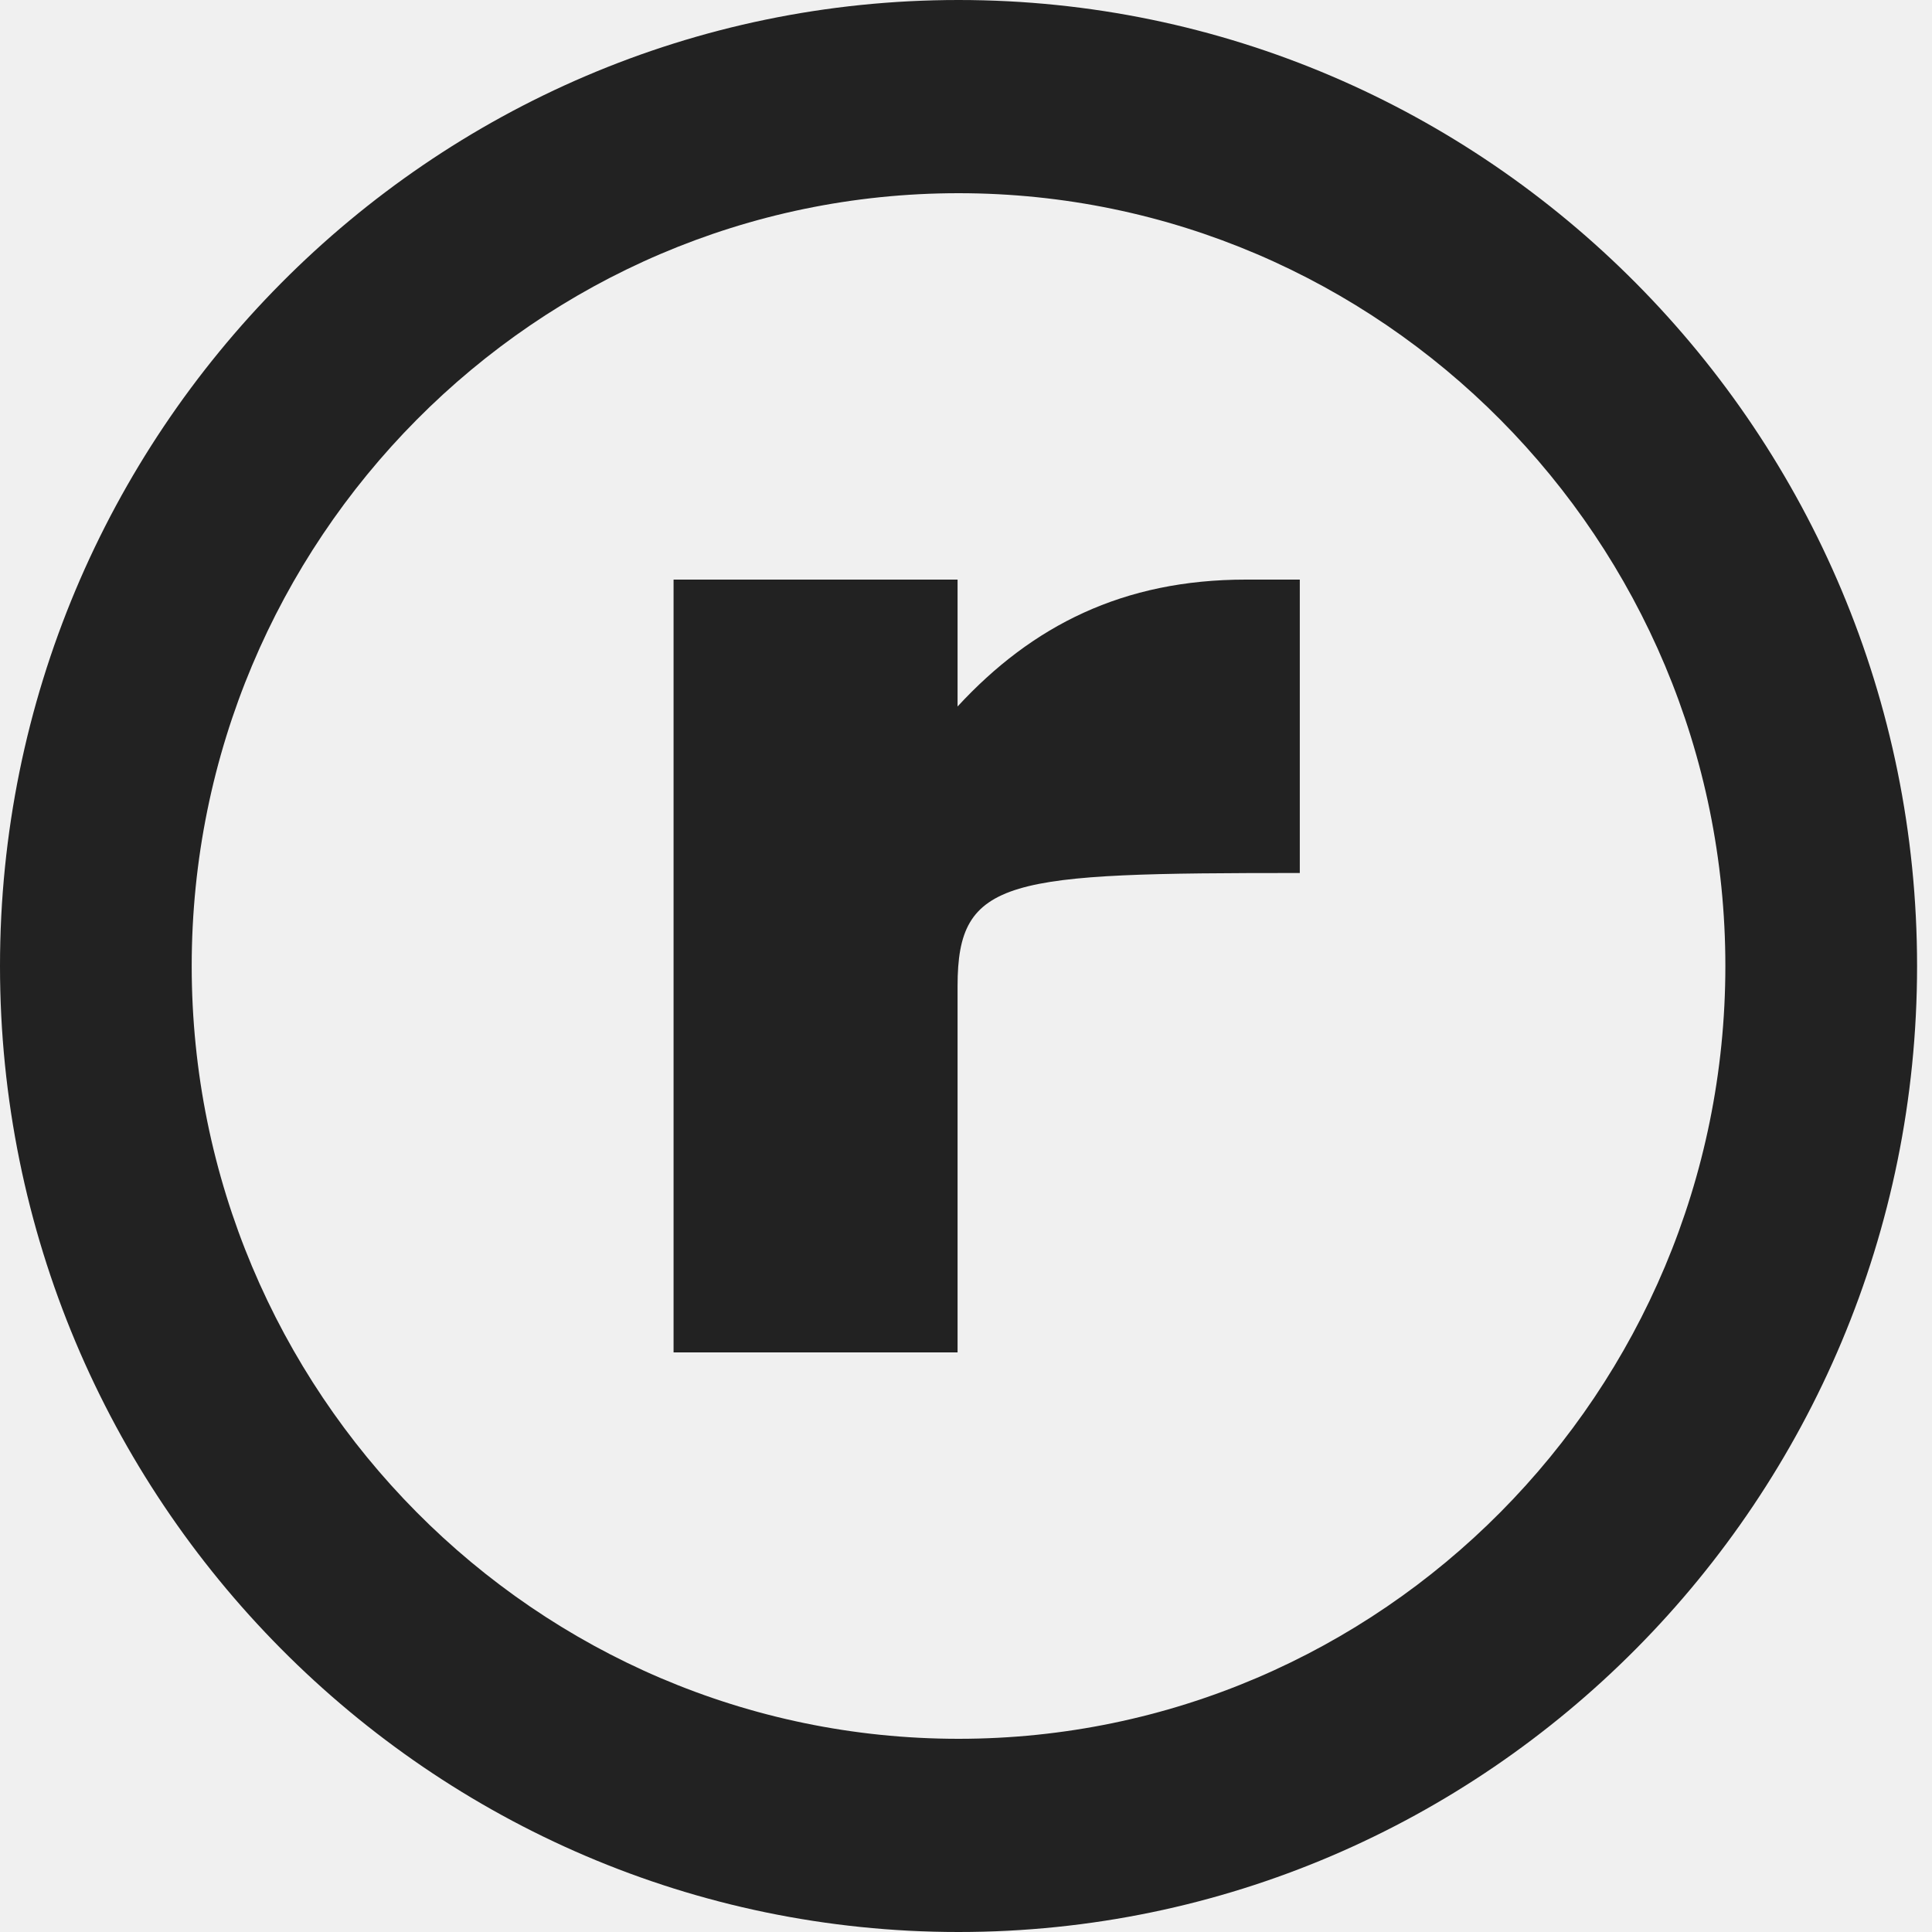
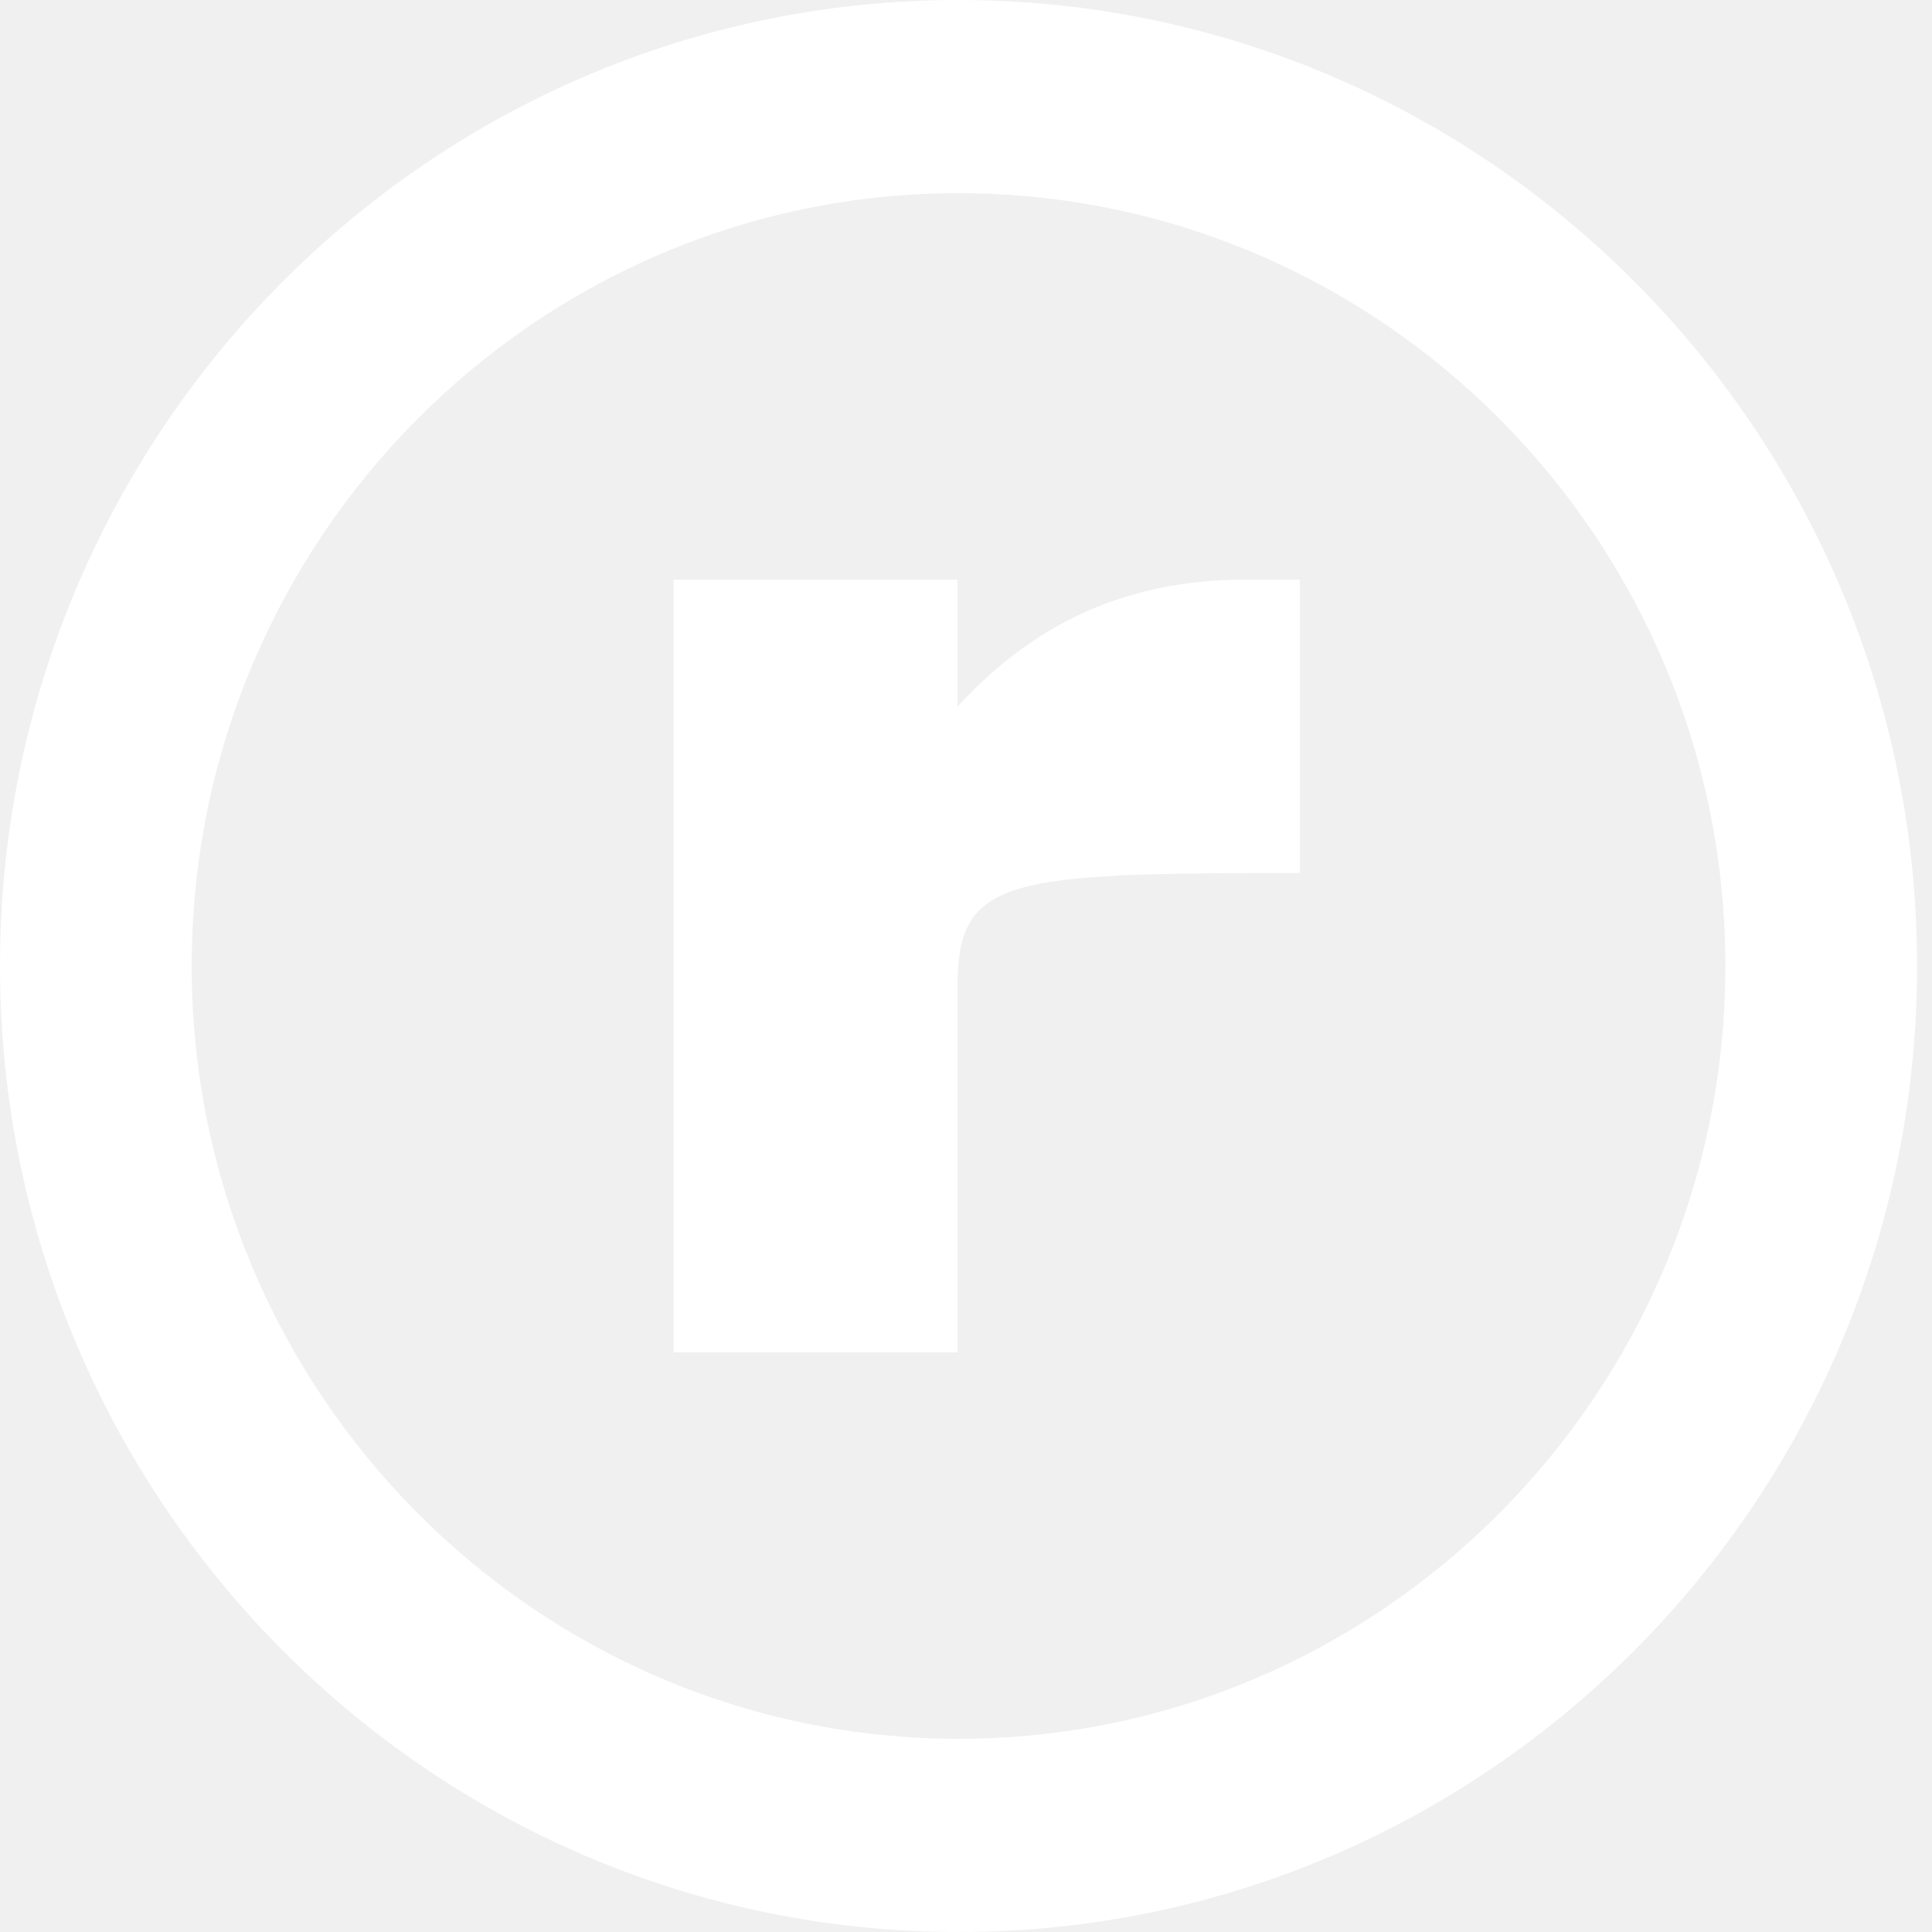
<svg xmlns="http://www.w3.org/2000/svg" viewBox="0 0 22 22" fill="none">
-   <path fill-rule="evenodd" clip-rule="evenodd" d="M10.904 8.045V6.6H7.67V15.4H10.904V11.228C10.904 9.99 11.47 9.941 14.801 9.941V6.6H14.186C12.789 6.6 11.754 7.124 10.904 8.045" fill="#222" />
-   <path fill-rule="evenodd" clip-rule="evenodd" d="M0 11C0 4.934 4.896 0 10.915 0C16.935 0 21.83 4.934 21.83 11C21.83 17.067 16.935 22 10.915 22C4.896 22 0 17.067 0 11M2.183 11C2.183 15.851 6.101 19.8 10.915 19.8C15.729 19.8 19.647 15.851 19.647 11C19.647 6.149 15.729 2.2 10.915 2.2C6.101 2.2 2.183 6.149 2.183 11" fill="#222" />
+   <path fill-rule="evenodd" clip-rule="evenodd" d="M10.904 8.045V6.6H7.67V15.4H10.904V11.228C10.904 9.99 11.47 9.941 14.801 9.941V6.6H14.186C12.789 6.6 11.754 7.124 10.904 8.045" fill="#fff" />
+   <path fill-rule="evenodd" clip-rule="evenodd" d="M0 11C0 4.934 4.896 0 10.915 0C16.935 0 21.83 4.934 21.83 11C21.83 17.067 16.935 22 10.915 22C4.896 22 0 17.067 0 11M2.183 11C2.183 15.851 6.101 19.8 10.915 19.8C15.729 19.8 19.647 15.851 19.647 11C19.647 6.149 15.729 2.2 10.915 2.2C6.101 2.2 2.183 6.149 2.183 11" fill="#fff" />
</svg>
